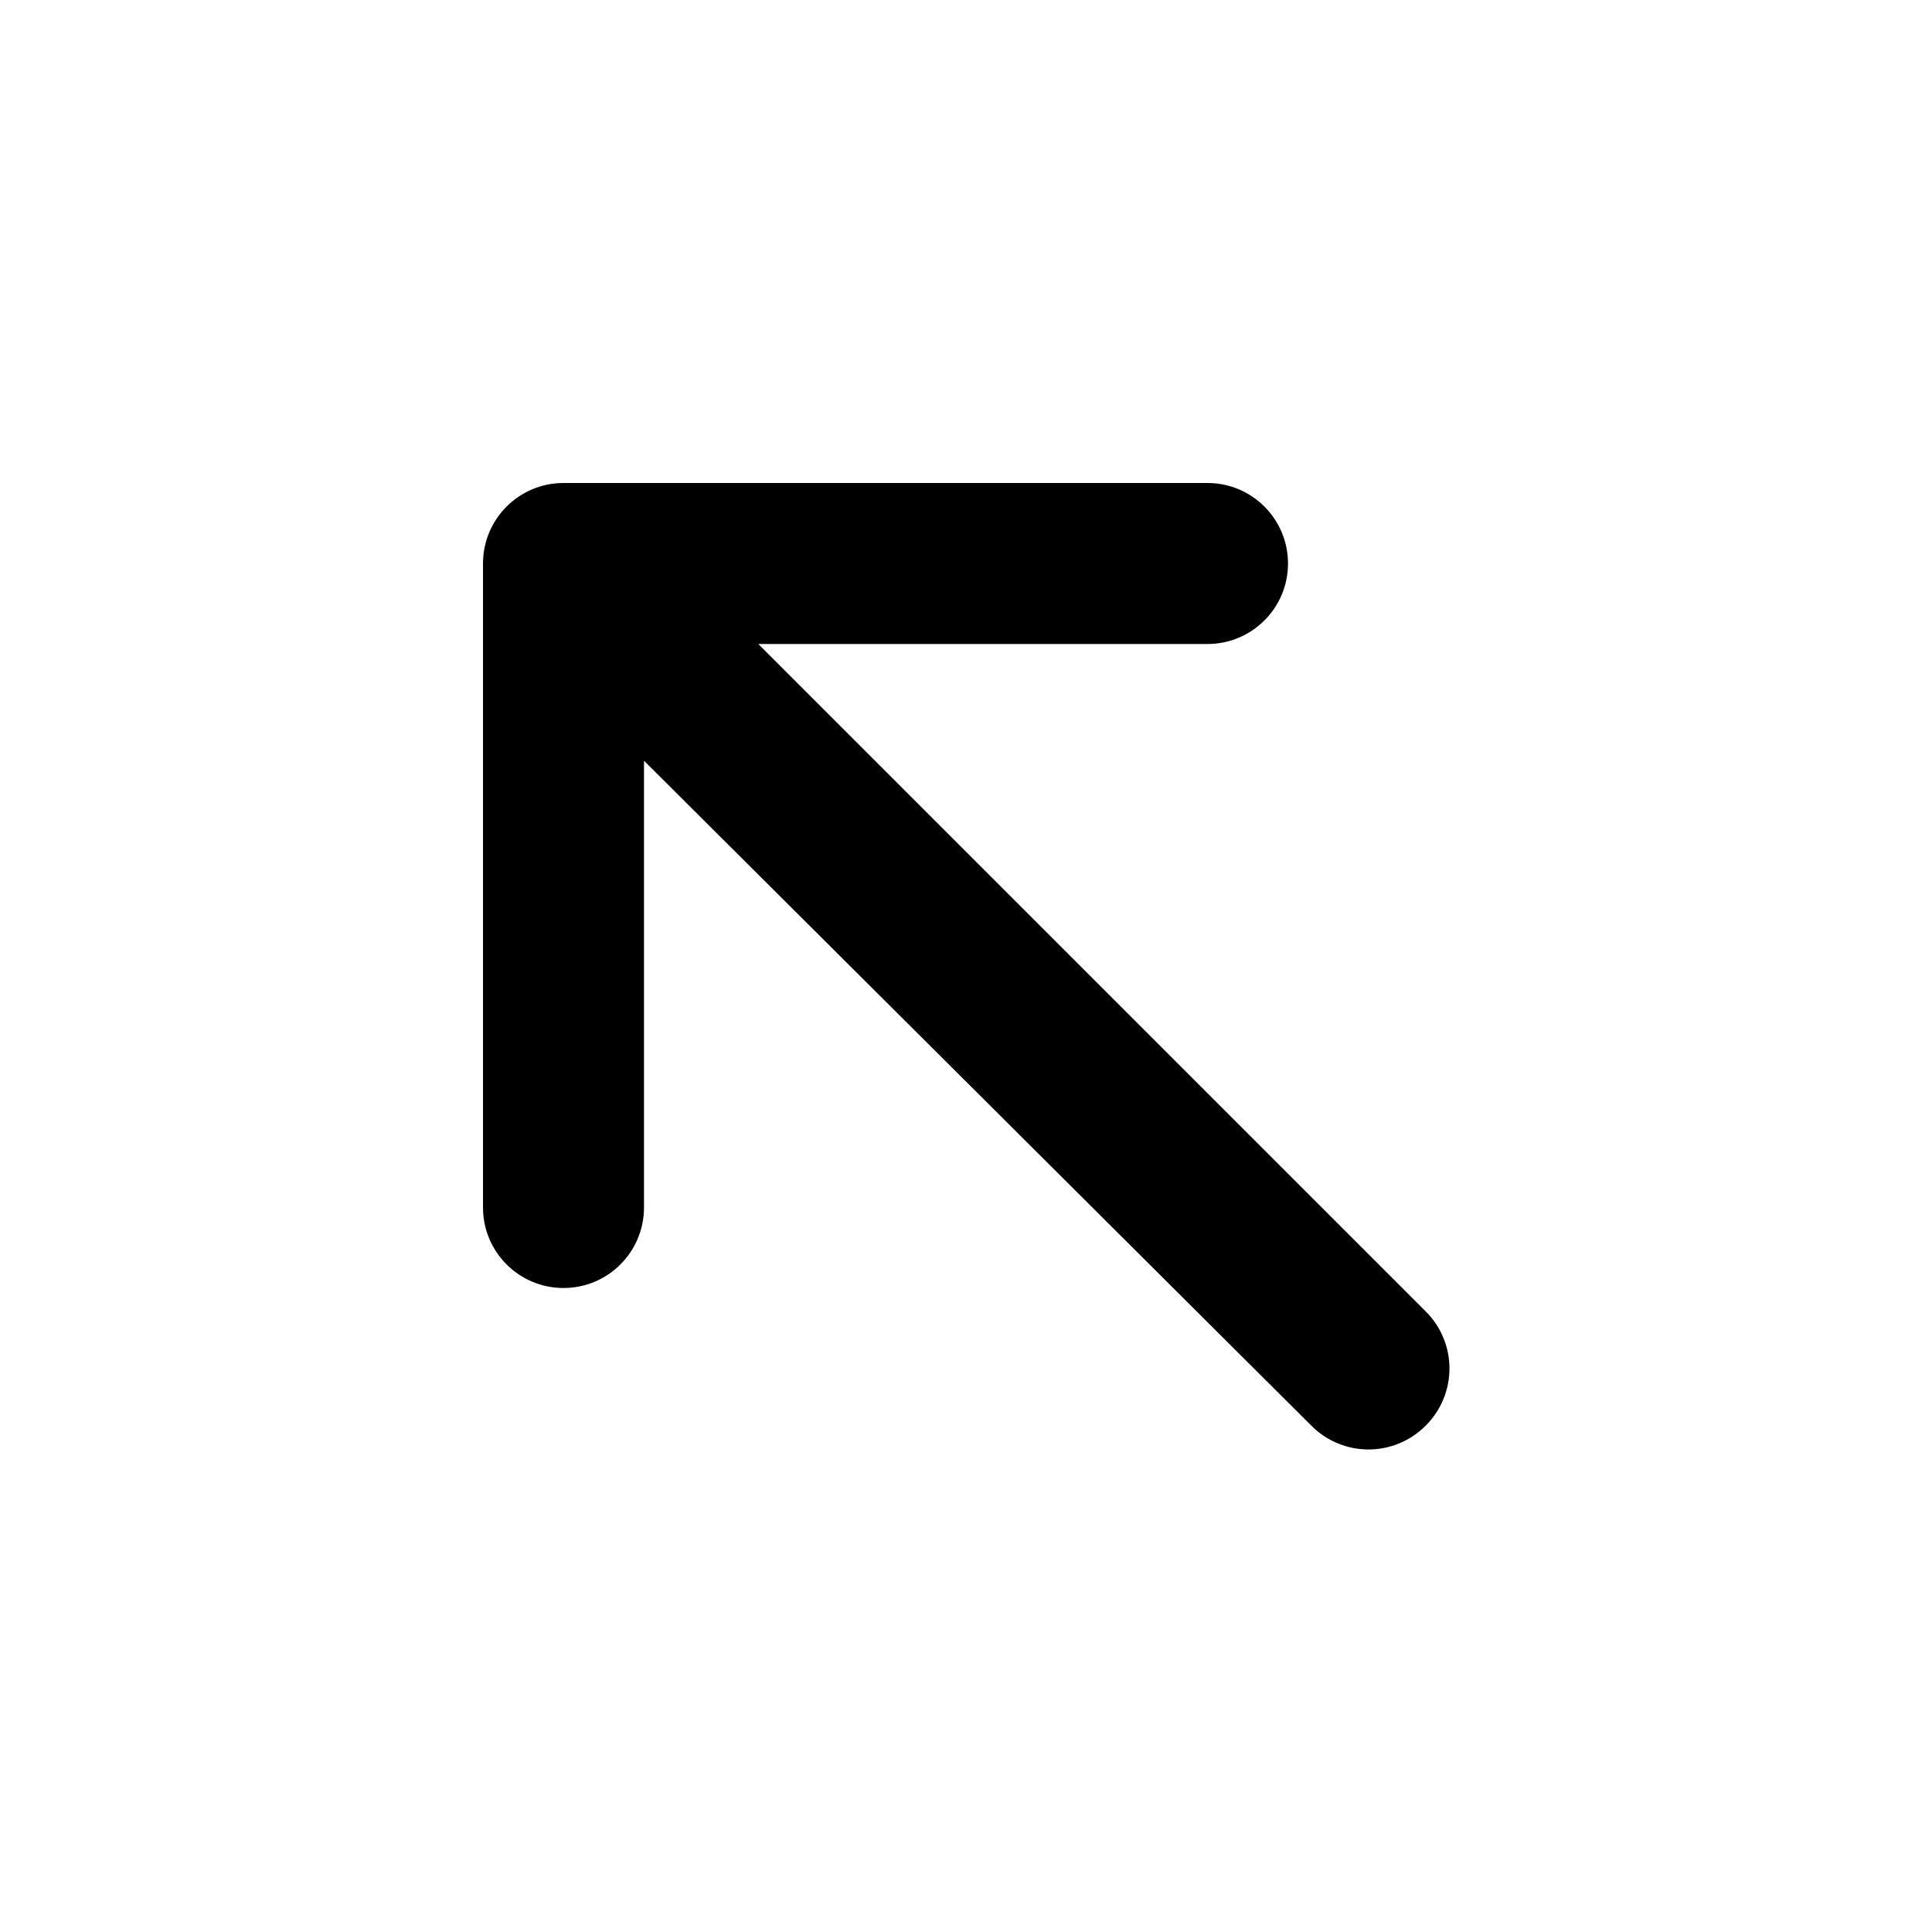
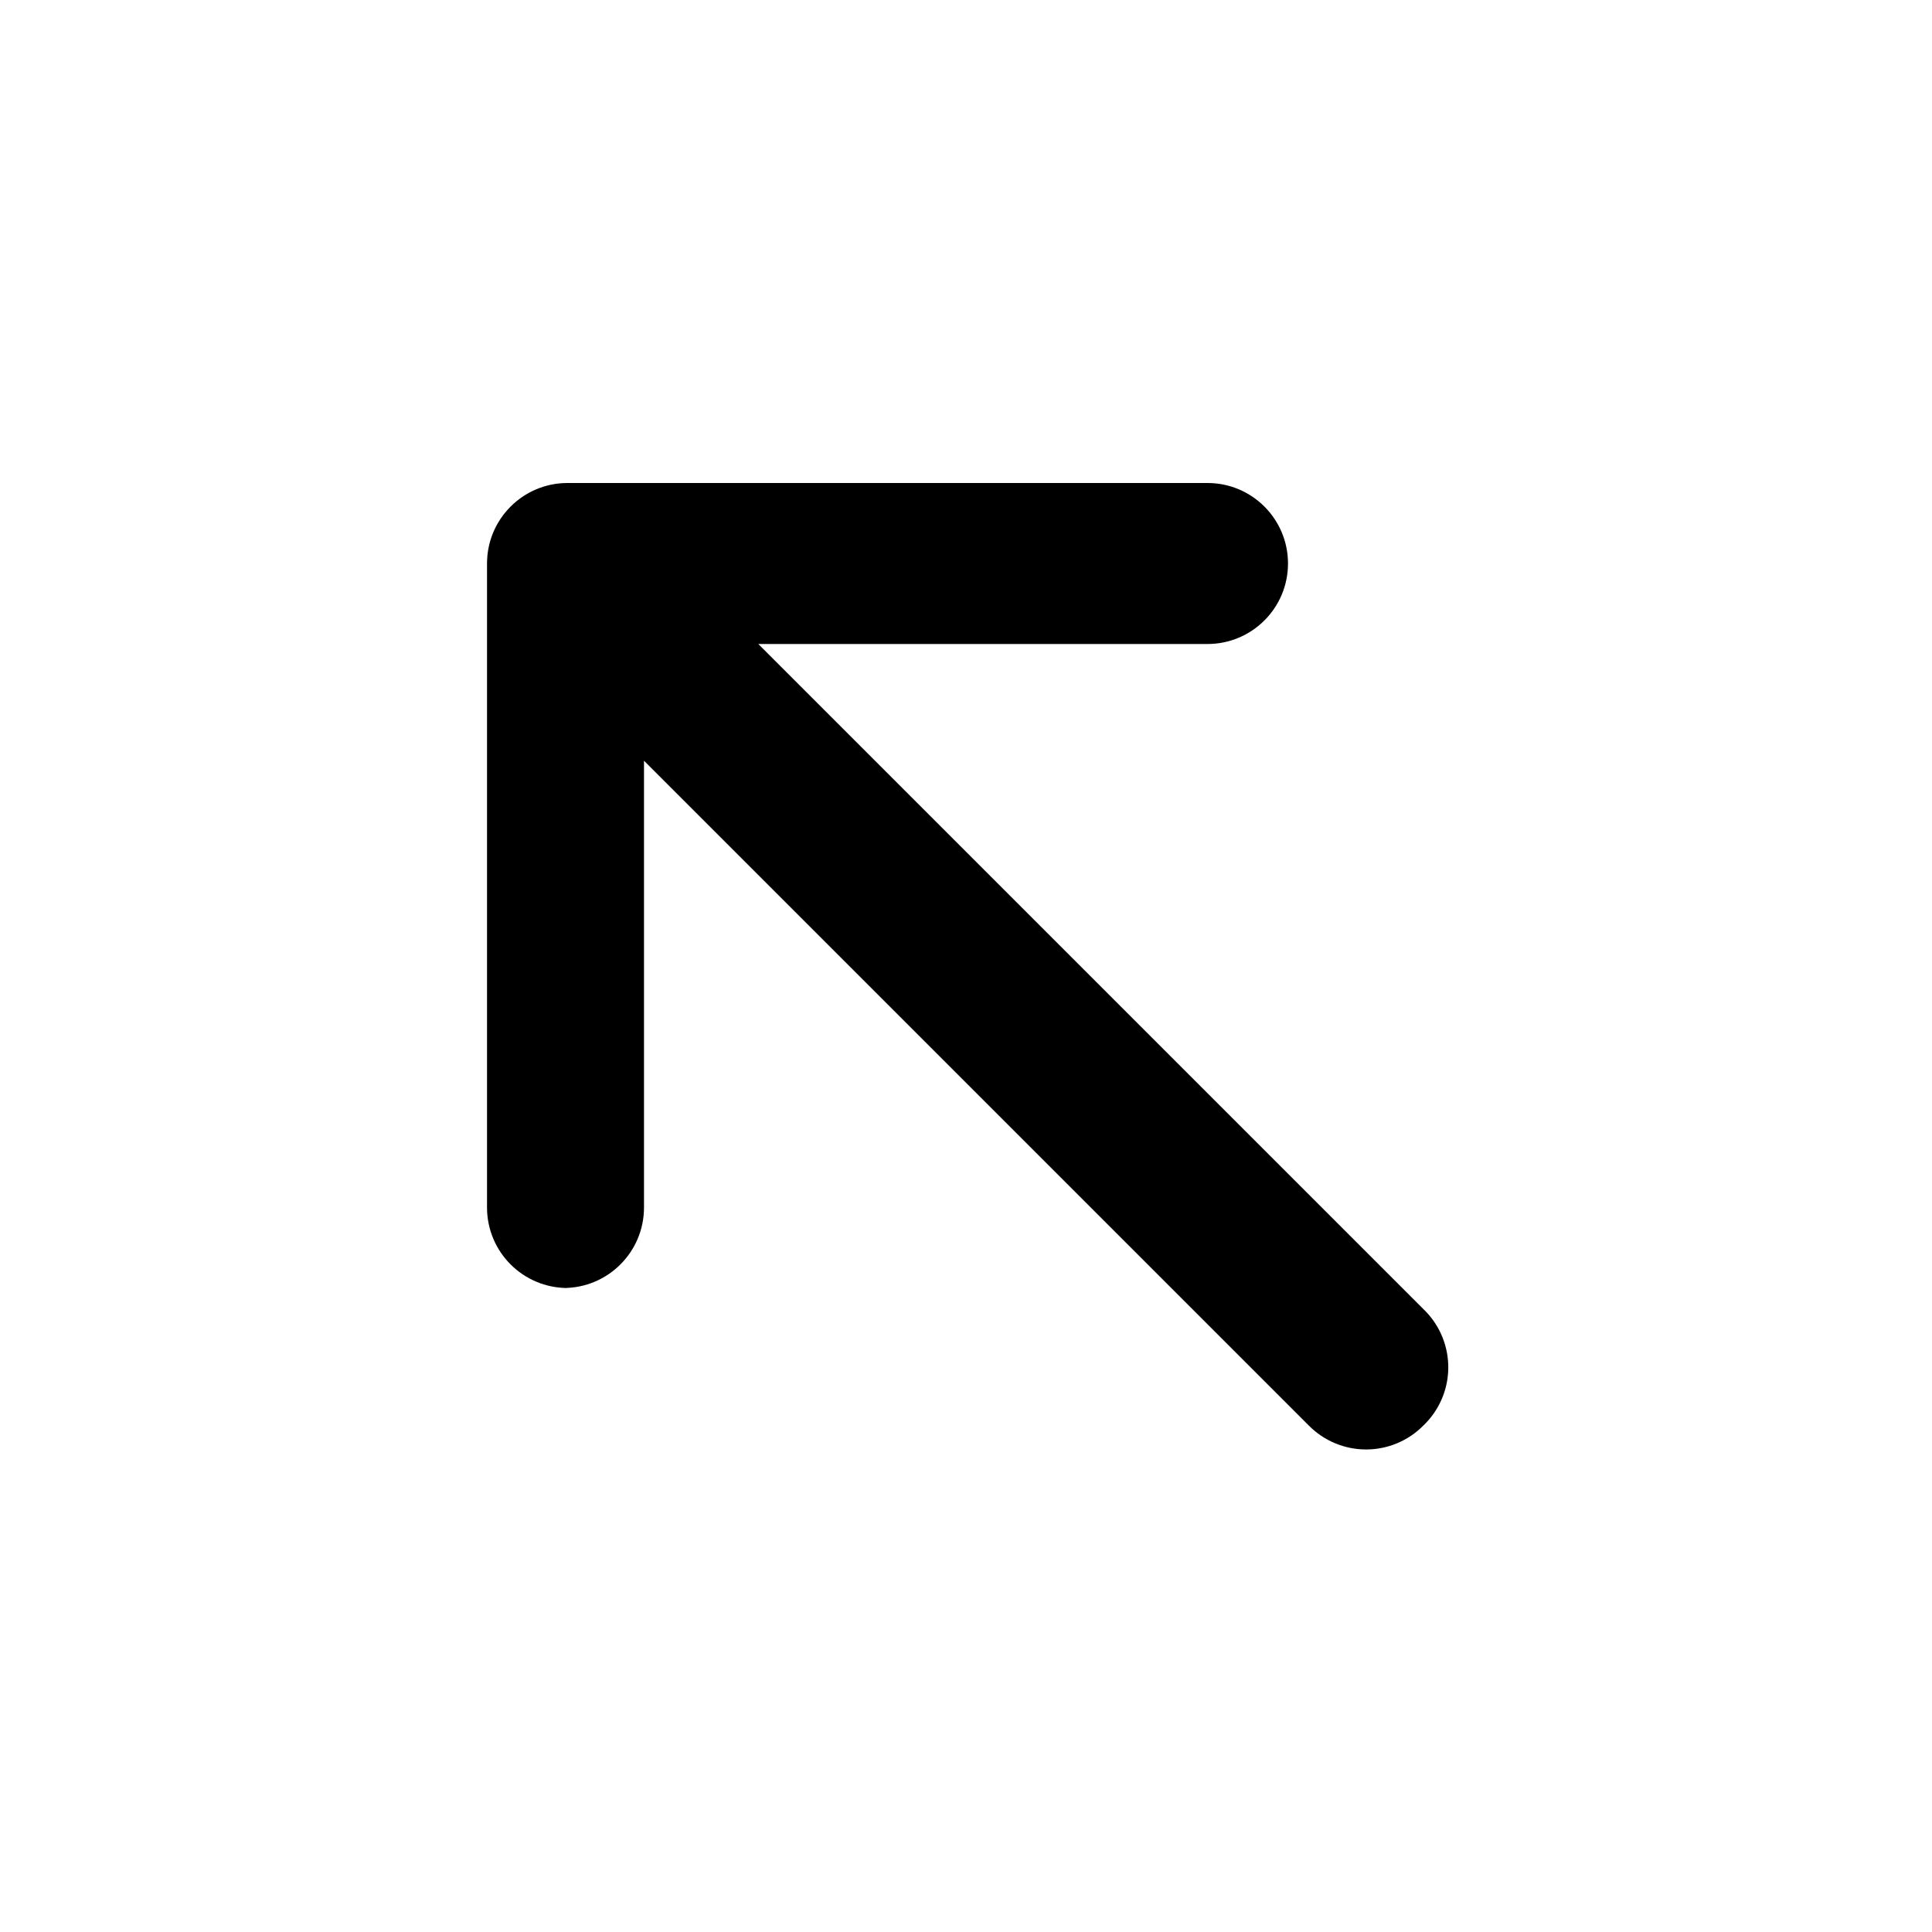
<svg xmlns="http://www.w3.org/2000/svg" viewBox="0 0 24 24">
  <g data-name="Layer 2">
-     <path d="M17.71 17.71a1 1 0 0 1-1.42 0L8 9.45V15a1 1 0 0 1-1 1 1 1 0 0 1-1-1V7a1 1 0 0 1 1-1h8a1 1 0 0 1 0 2H9.42l8.29 8.29a1 1 0 0 1 0 1.42z" data-name="diagonal-arrow-left-up" />
+     <path d="M17.71 16.29L9.42 8H15a1 1 0 0 0 0-2H7.05a1 1 0 0 0-1 1v8a1 1 0 0 0 1 1H7a1 1 0 0 0 1-1V9.45l8.26 8.26a1 1 0 0 0 1.42 0 1 1 0 0 0 .03-1.42z" data-name="diagonal-arrow-left-up" />
  </g>
</svg>
